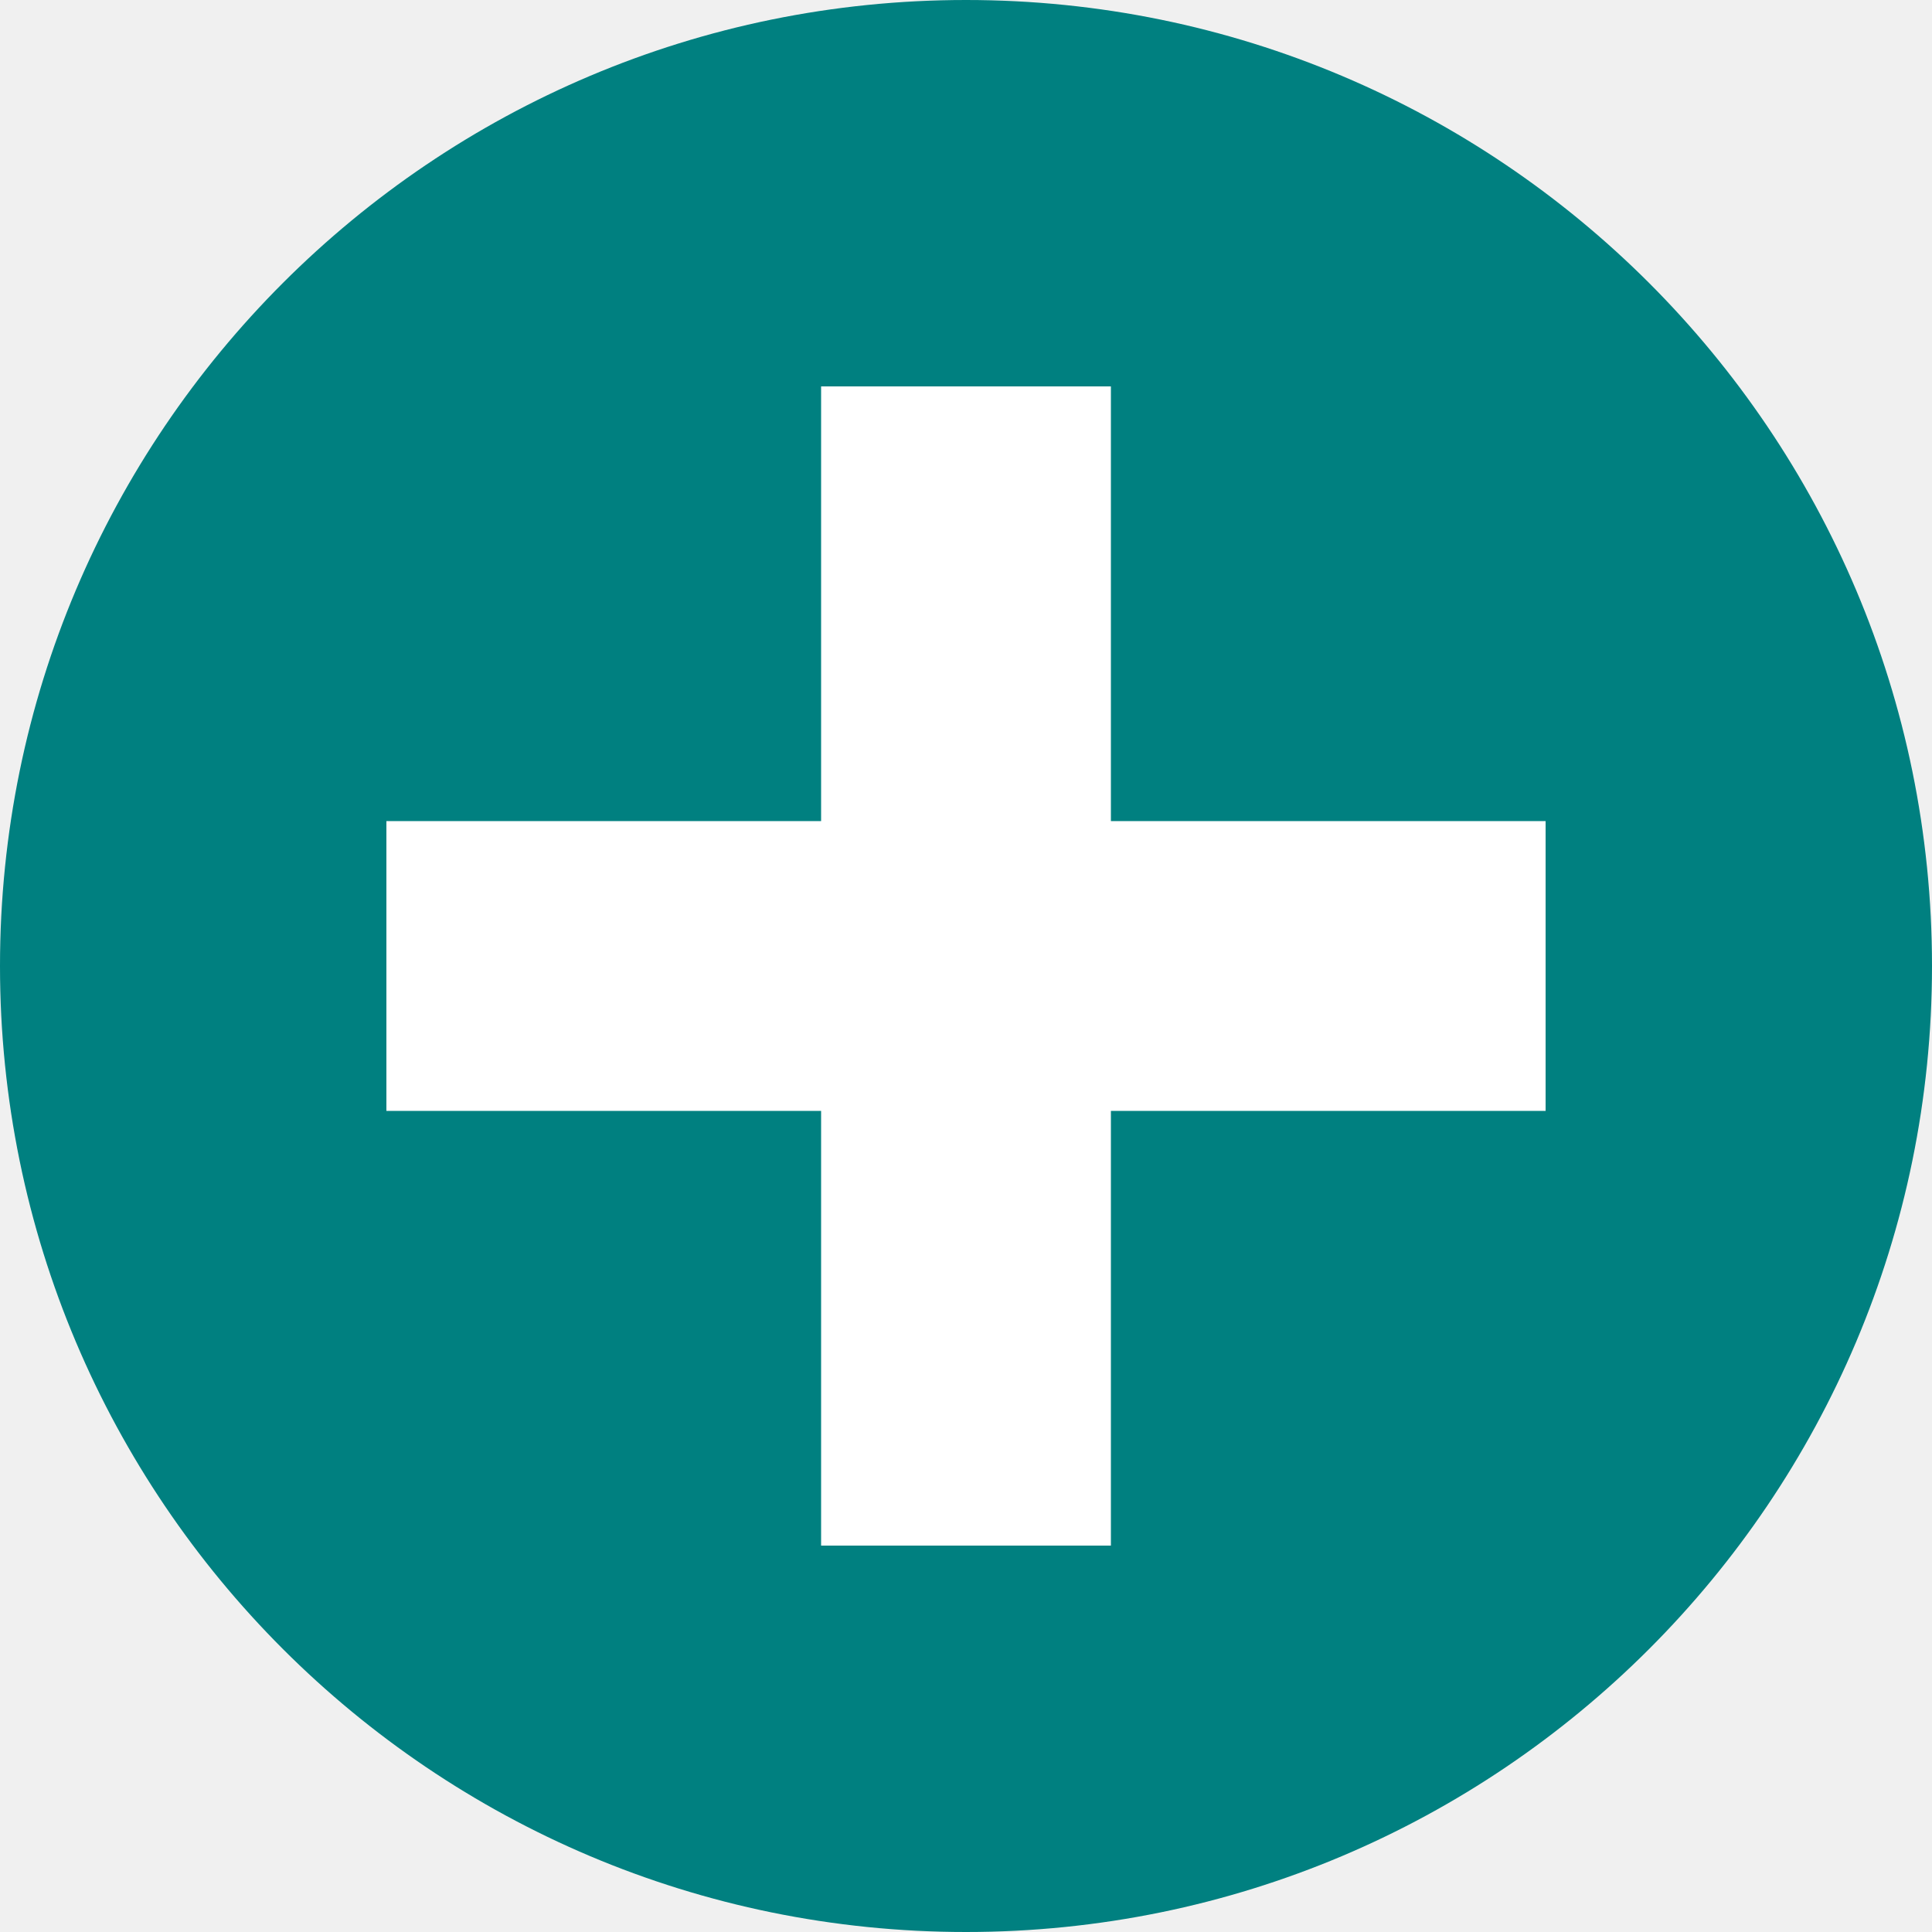
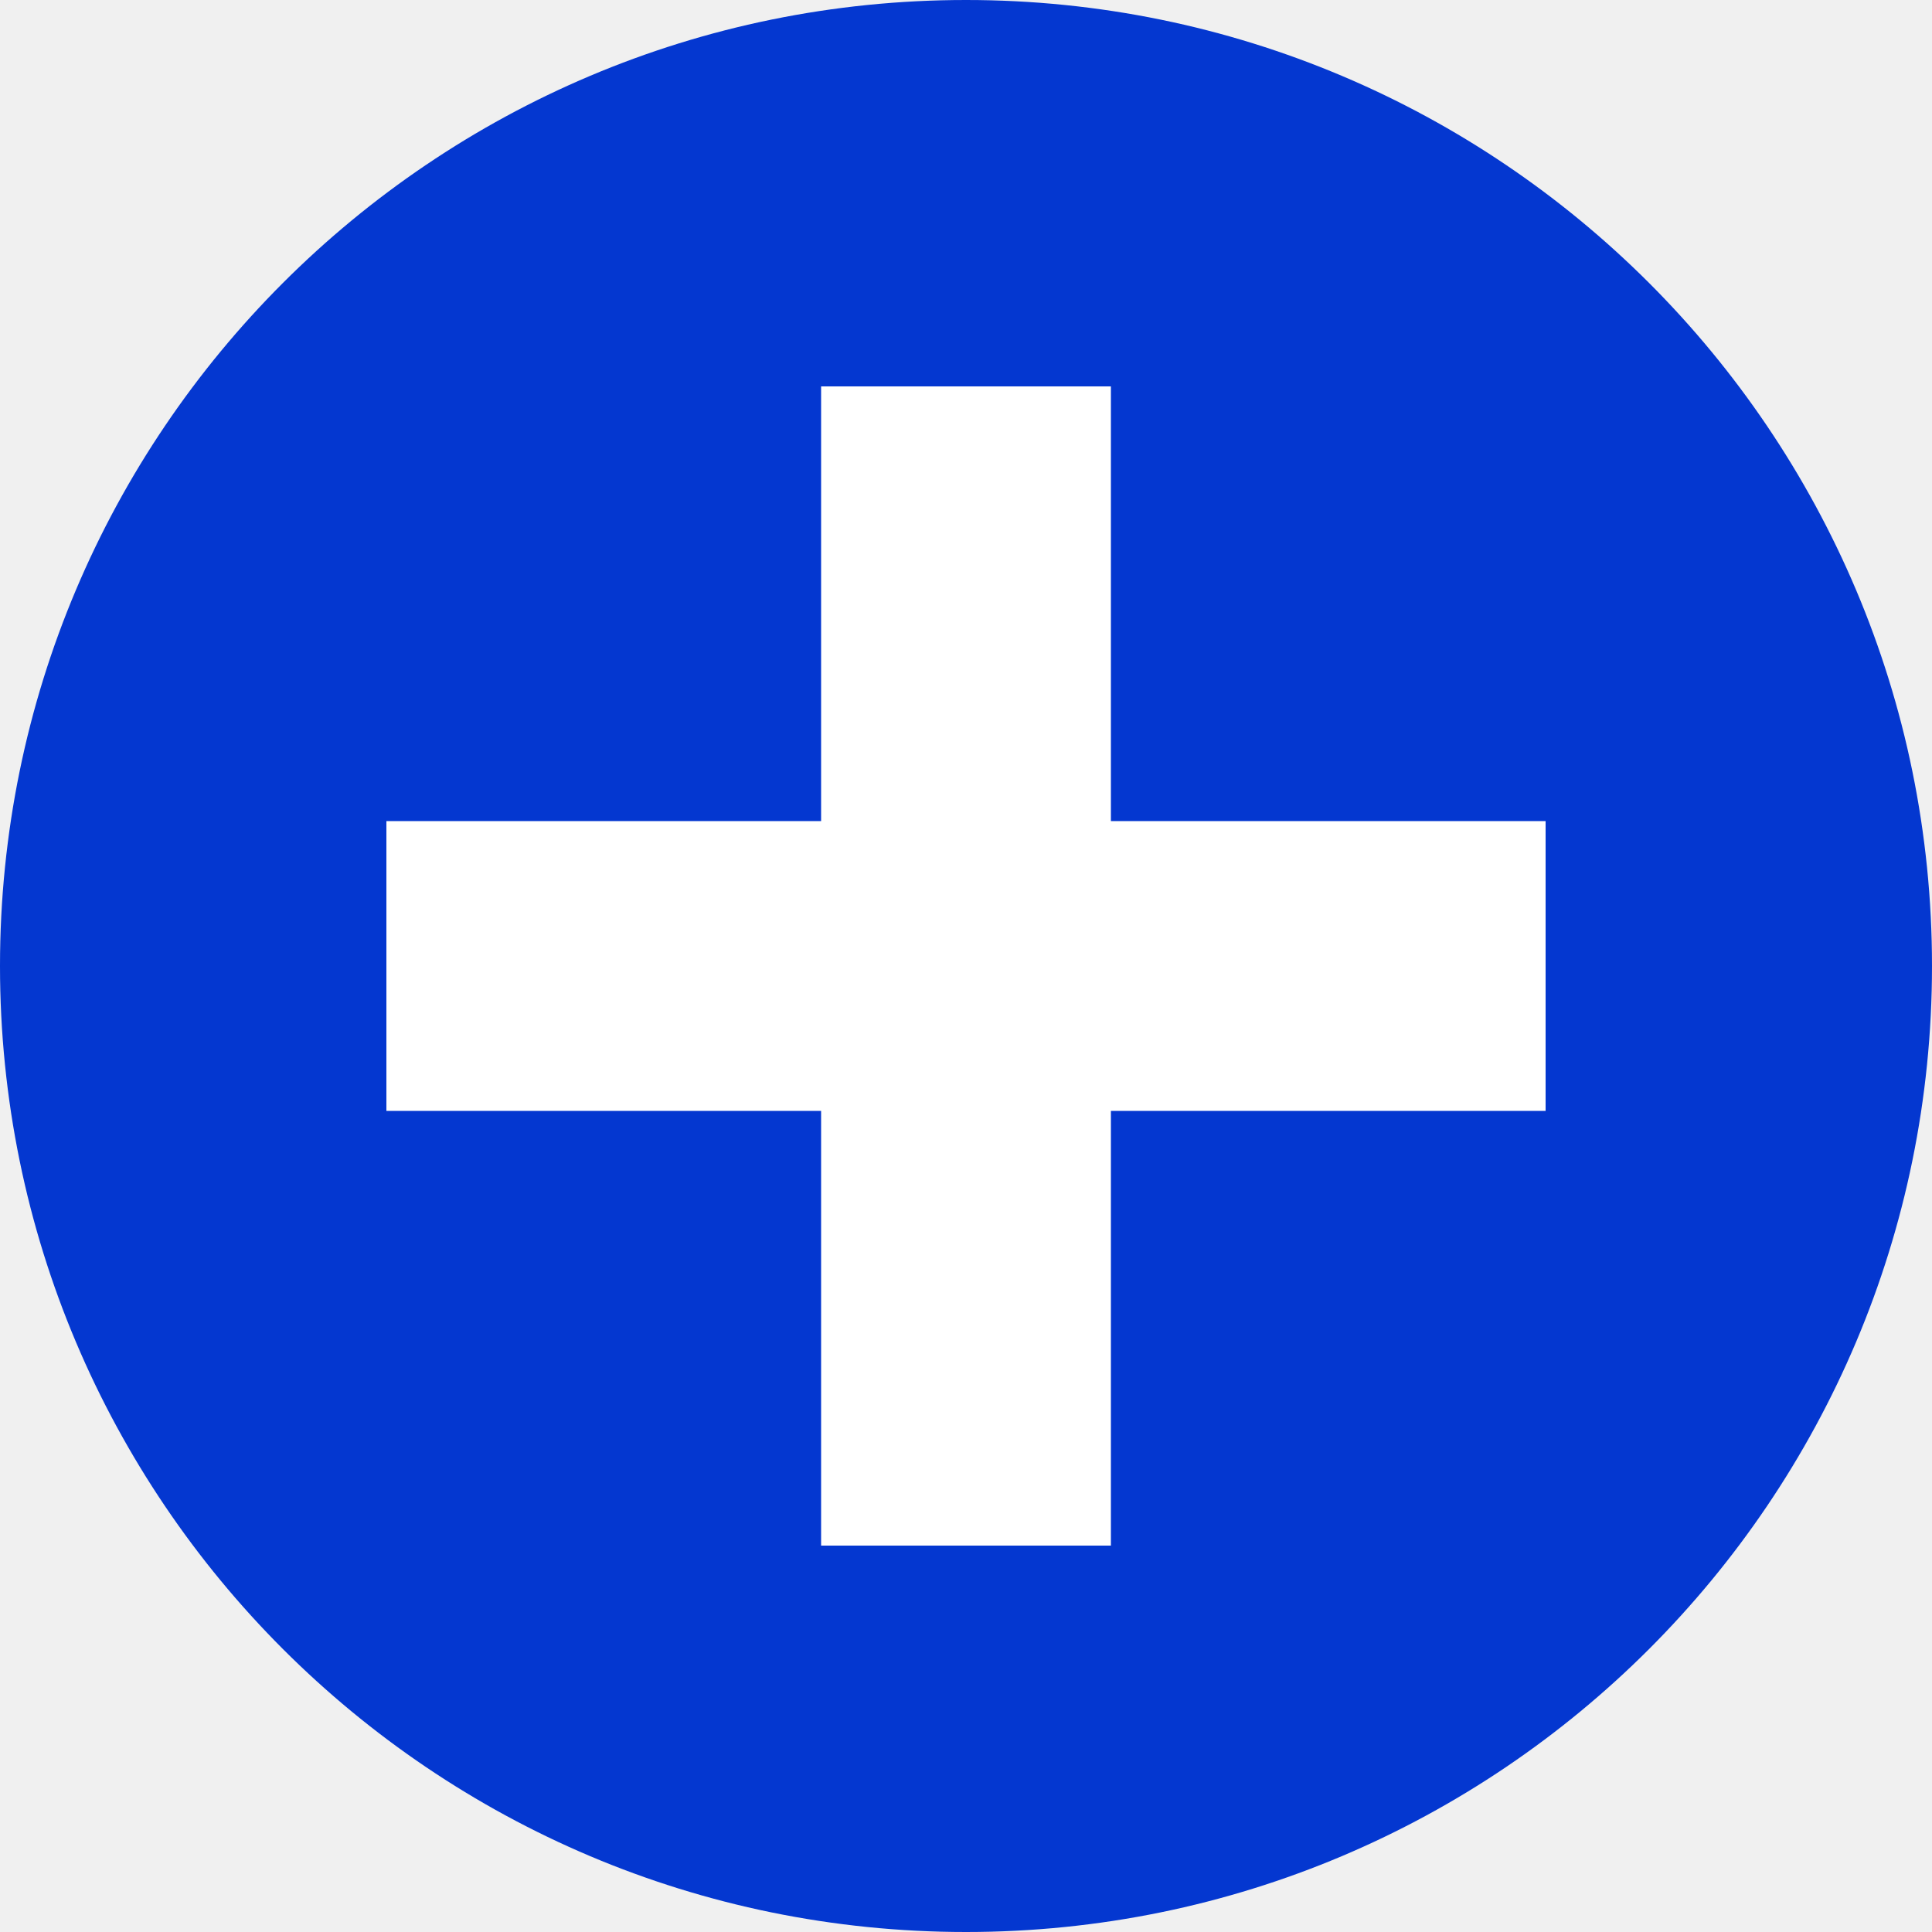
<svg xmlns="http://www.w3.org/2000/svg" width="10" height="10" viewBox="0 0 10 10" fill="none">
-   <circle cx="5" cy="5" r="5" fill="#008080" />
+   <circle cx="5" cy="5" r="5" fill="#0437D0" />
  <path d="M4.25 2V4.25H2V5.75H4.25V8H5.75V5.75H8V4.25H5.75V2H4.25Z" fill="white" />
</svg>
